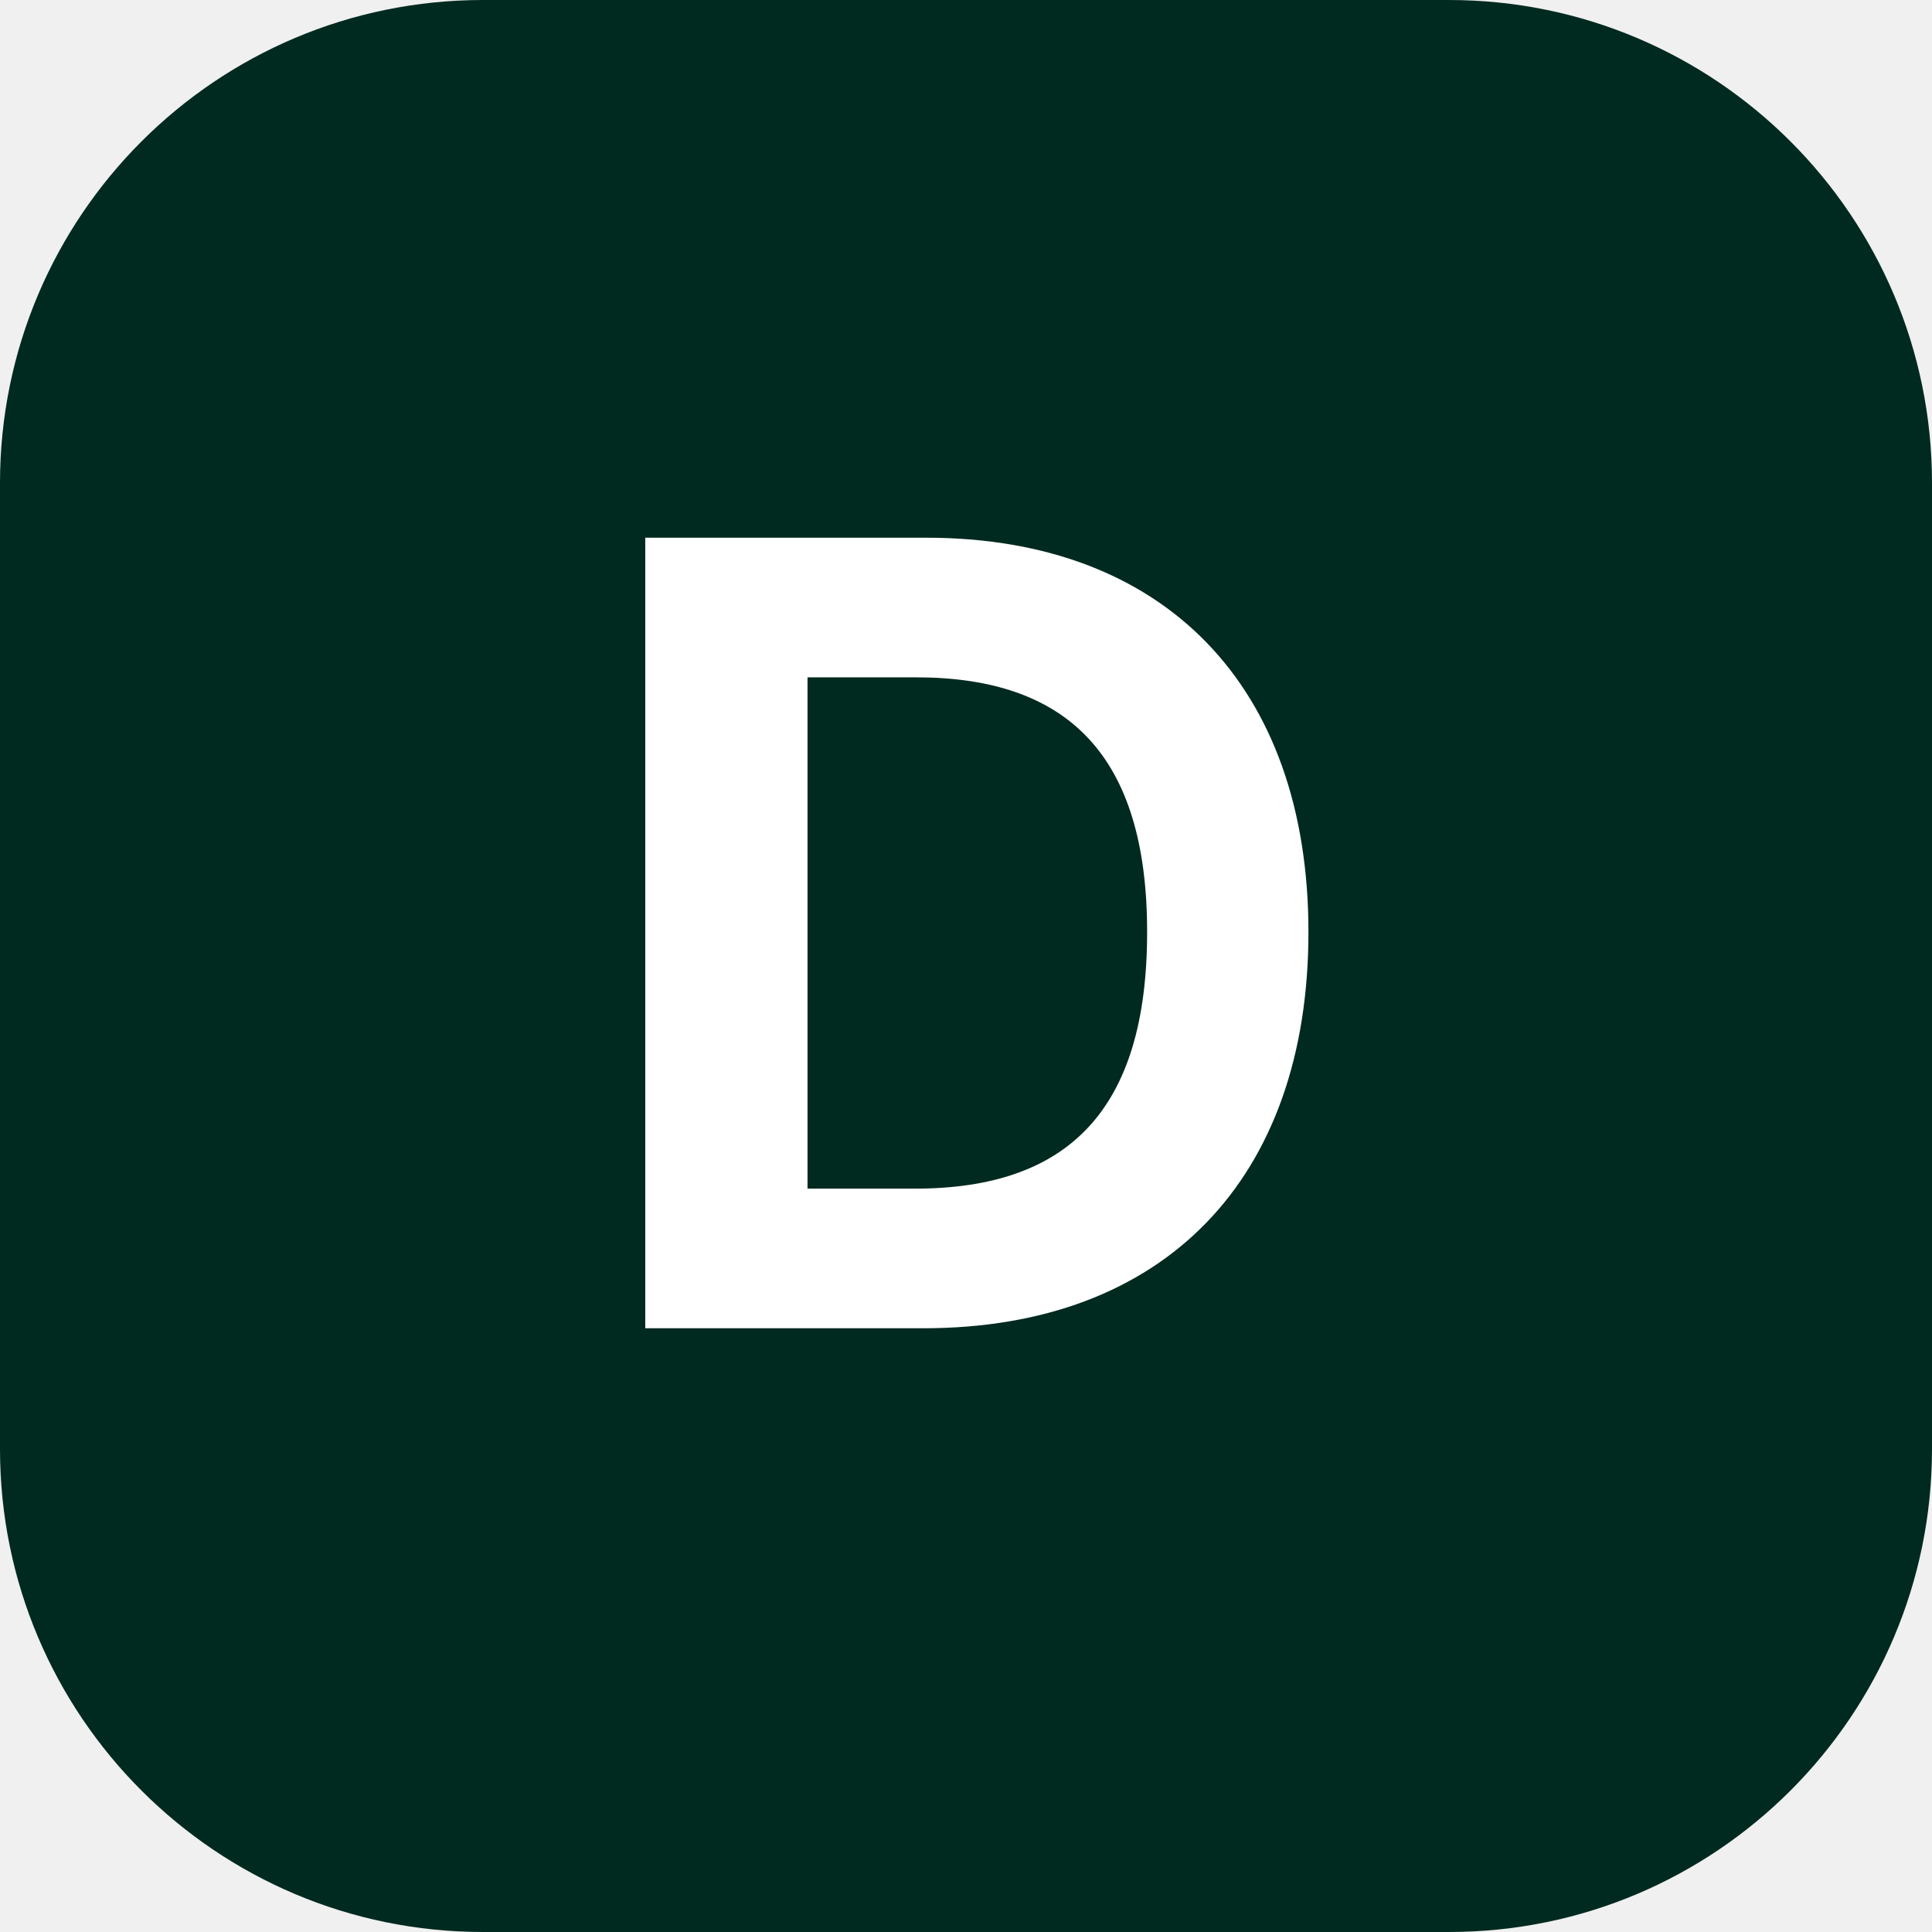
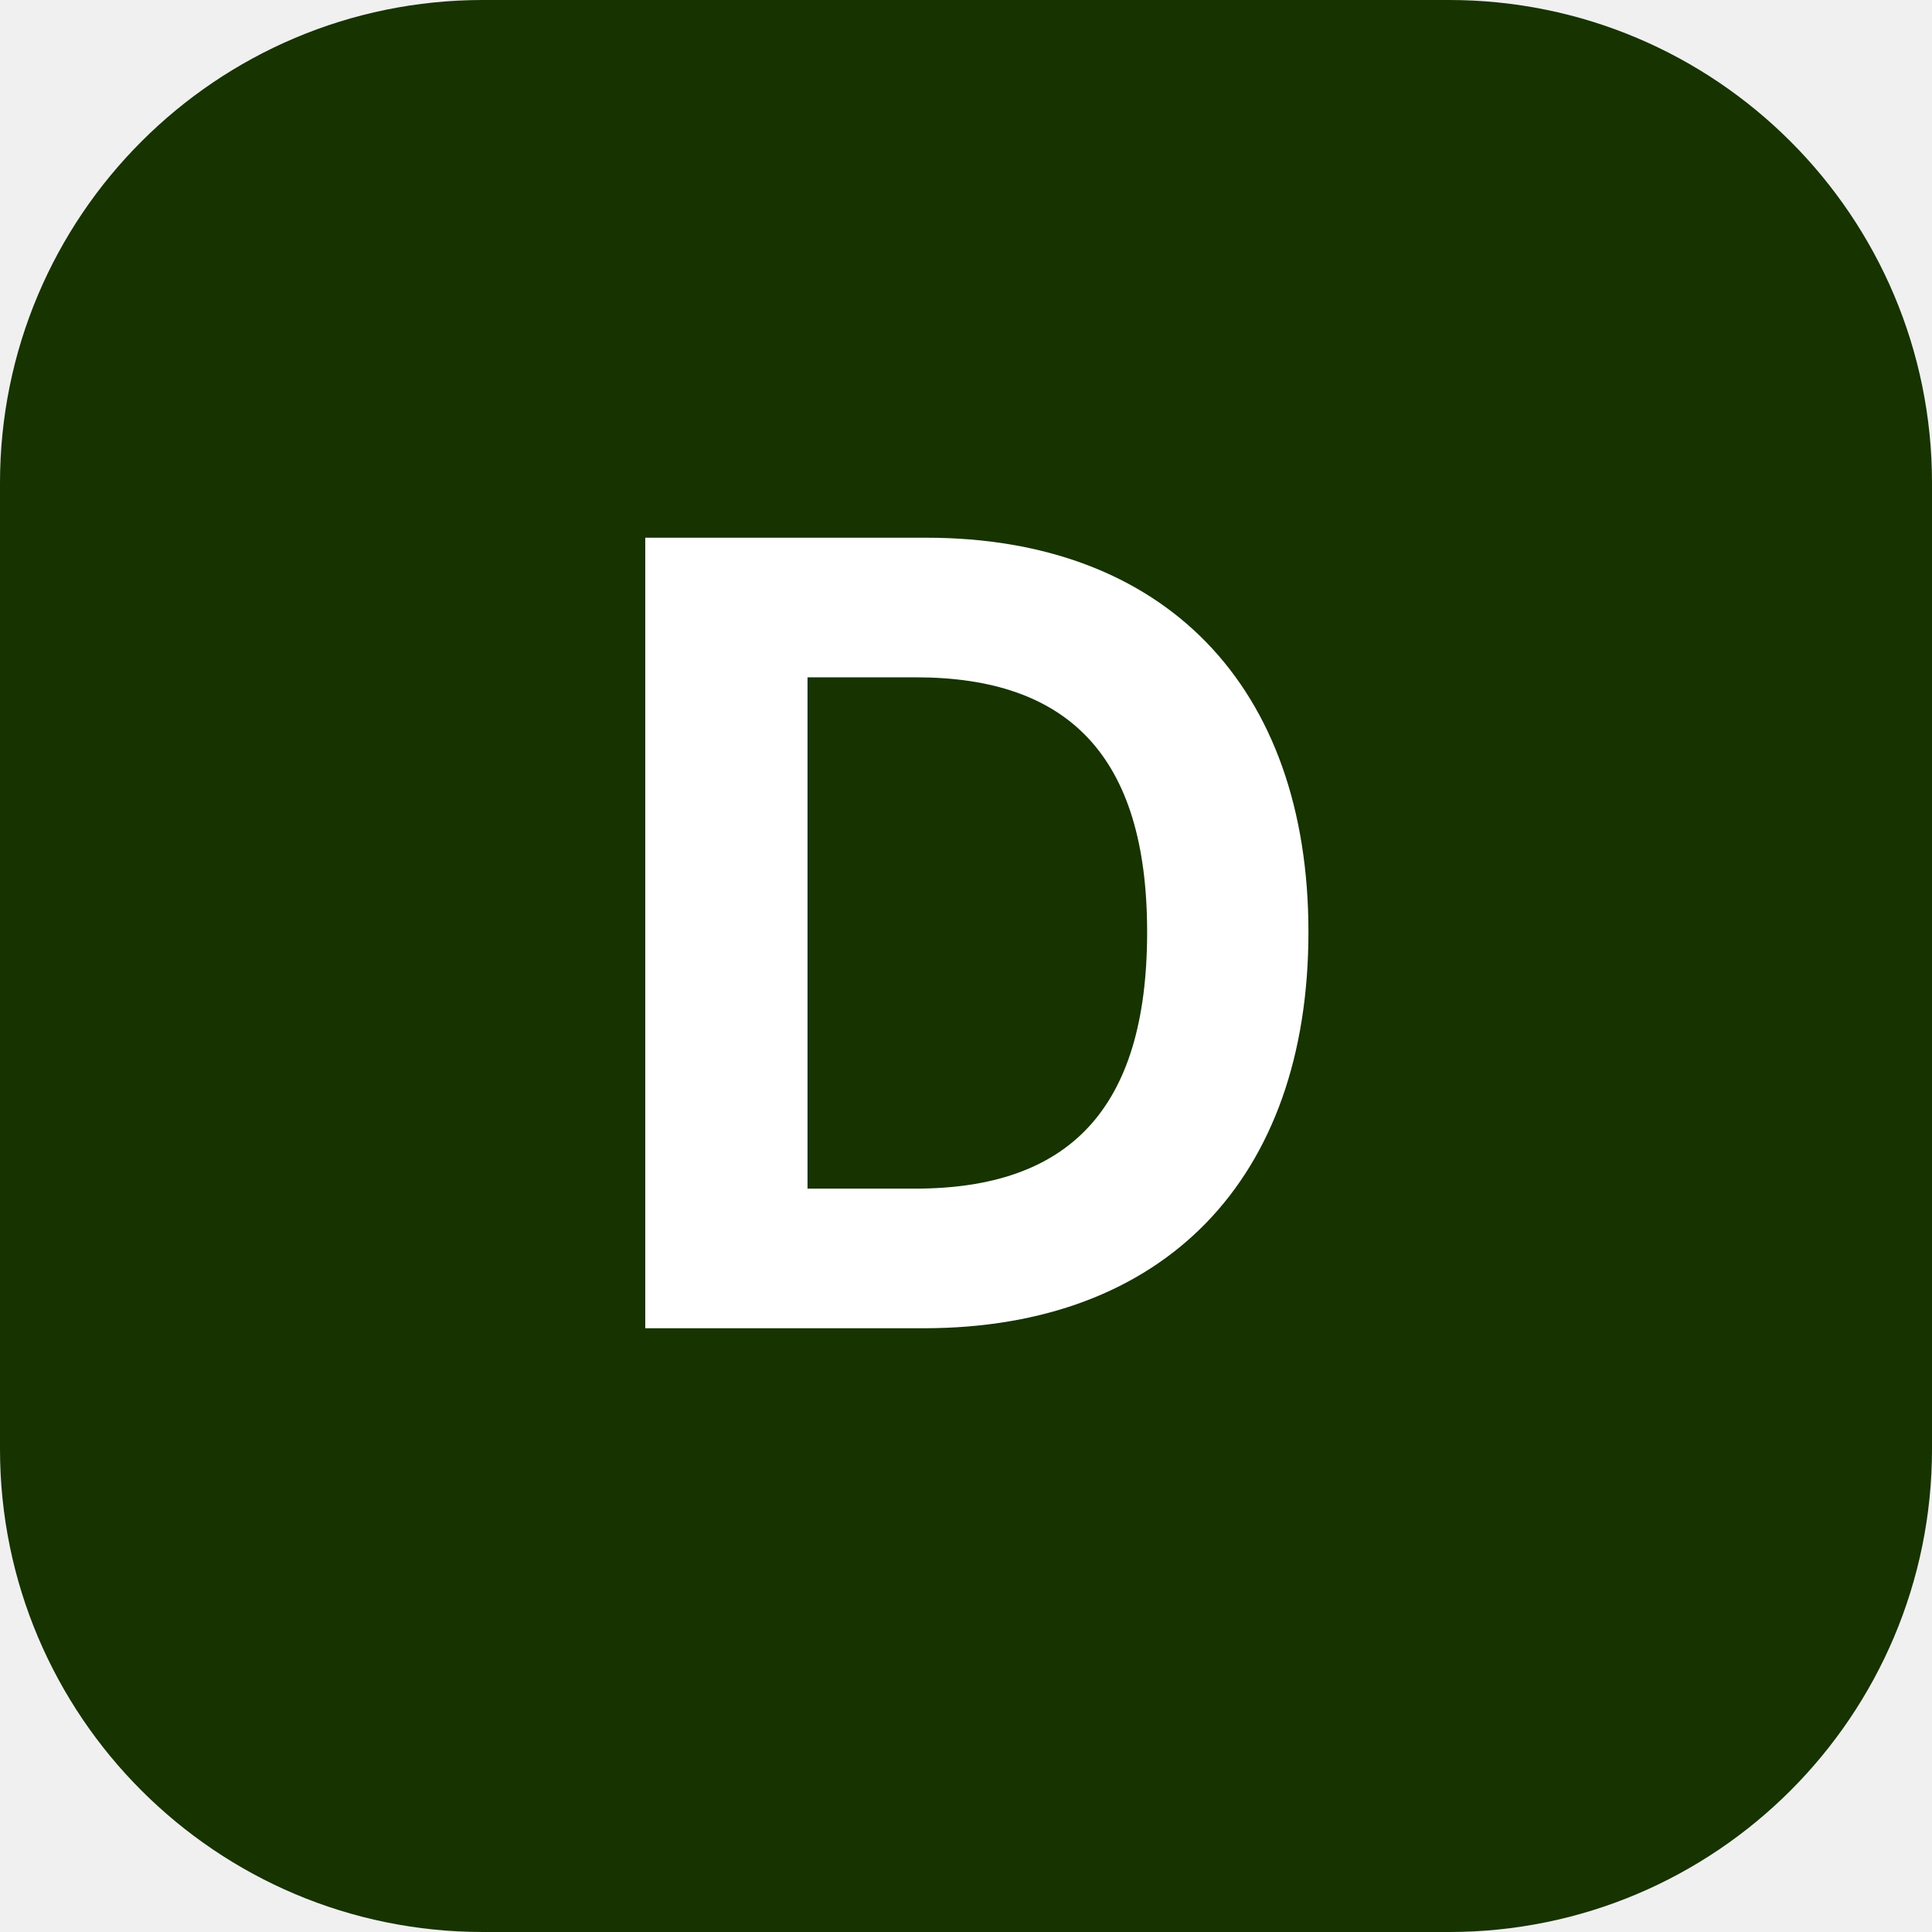
<svg xmlns="http://www.w3.org/2000/svg" viewBox="0 0 32 32" width="32" height="32">
  <defs>
    <clipPath id="rounded">
      <rect width="32" height="32" rx="8" ry="8" fill="white" />
    </clipPath>
  </defs>
-   <rect width="32" height="32" rx="8" ry="8" fill="#002A1F" />
+   <rect width="32" height="32" rx="8" ry="8" fill="#163300" />
  <text x="16" y="22" font-family="system-ui, -apple-system, sans-serif" font-size="18" font-weight="700" fill="white" text-anchor="middle">D</text>
</svg>
